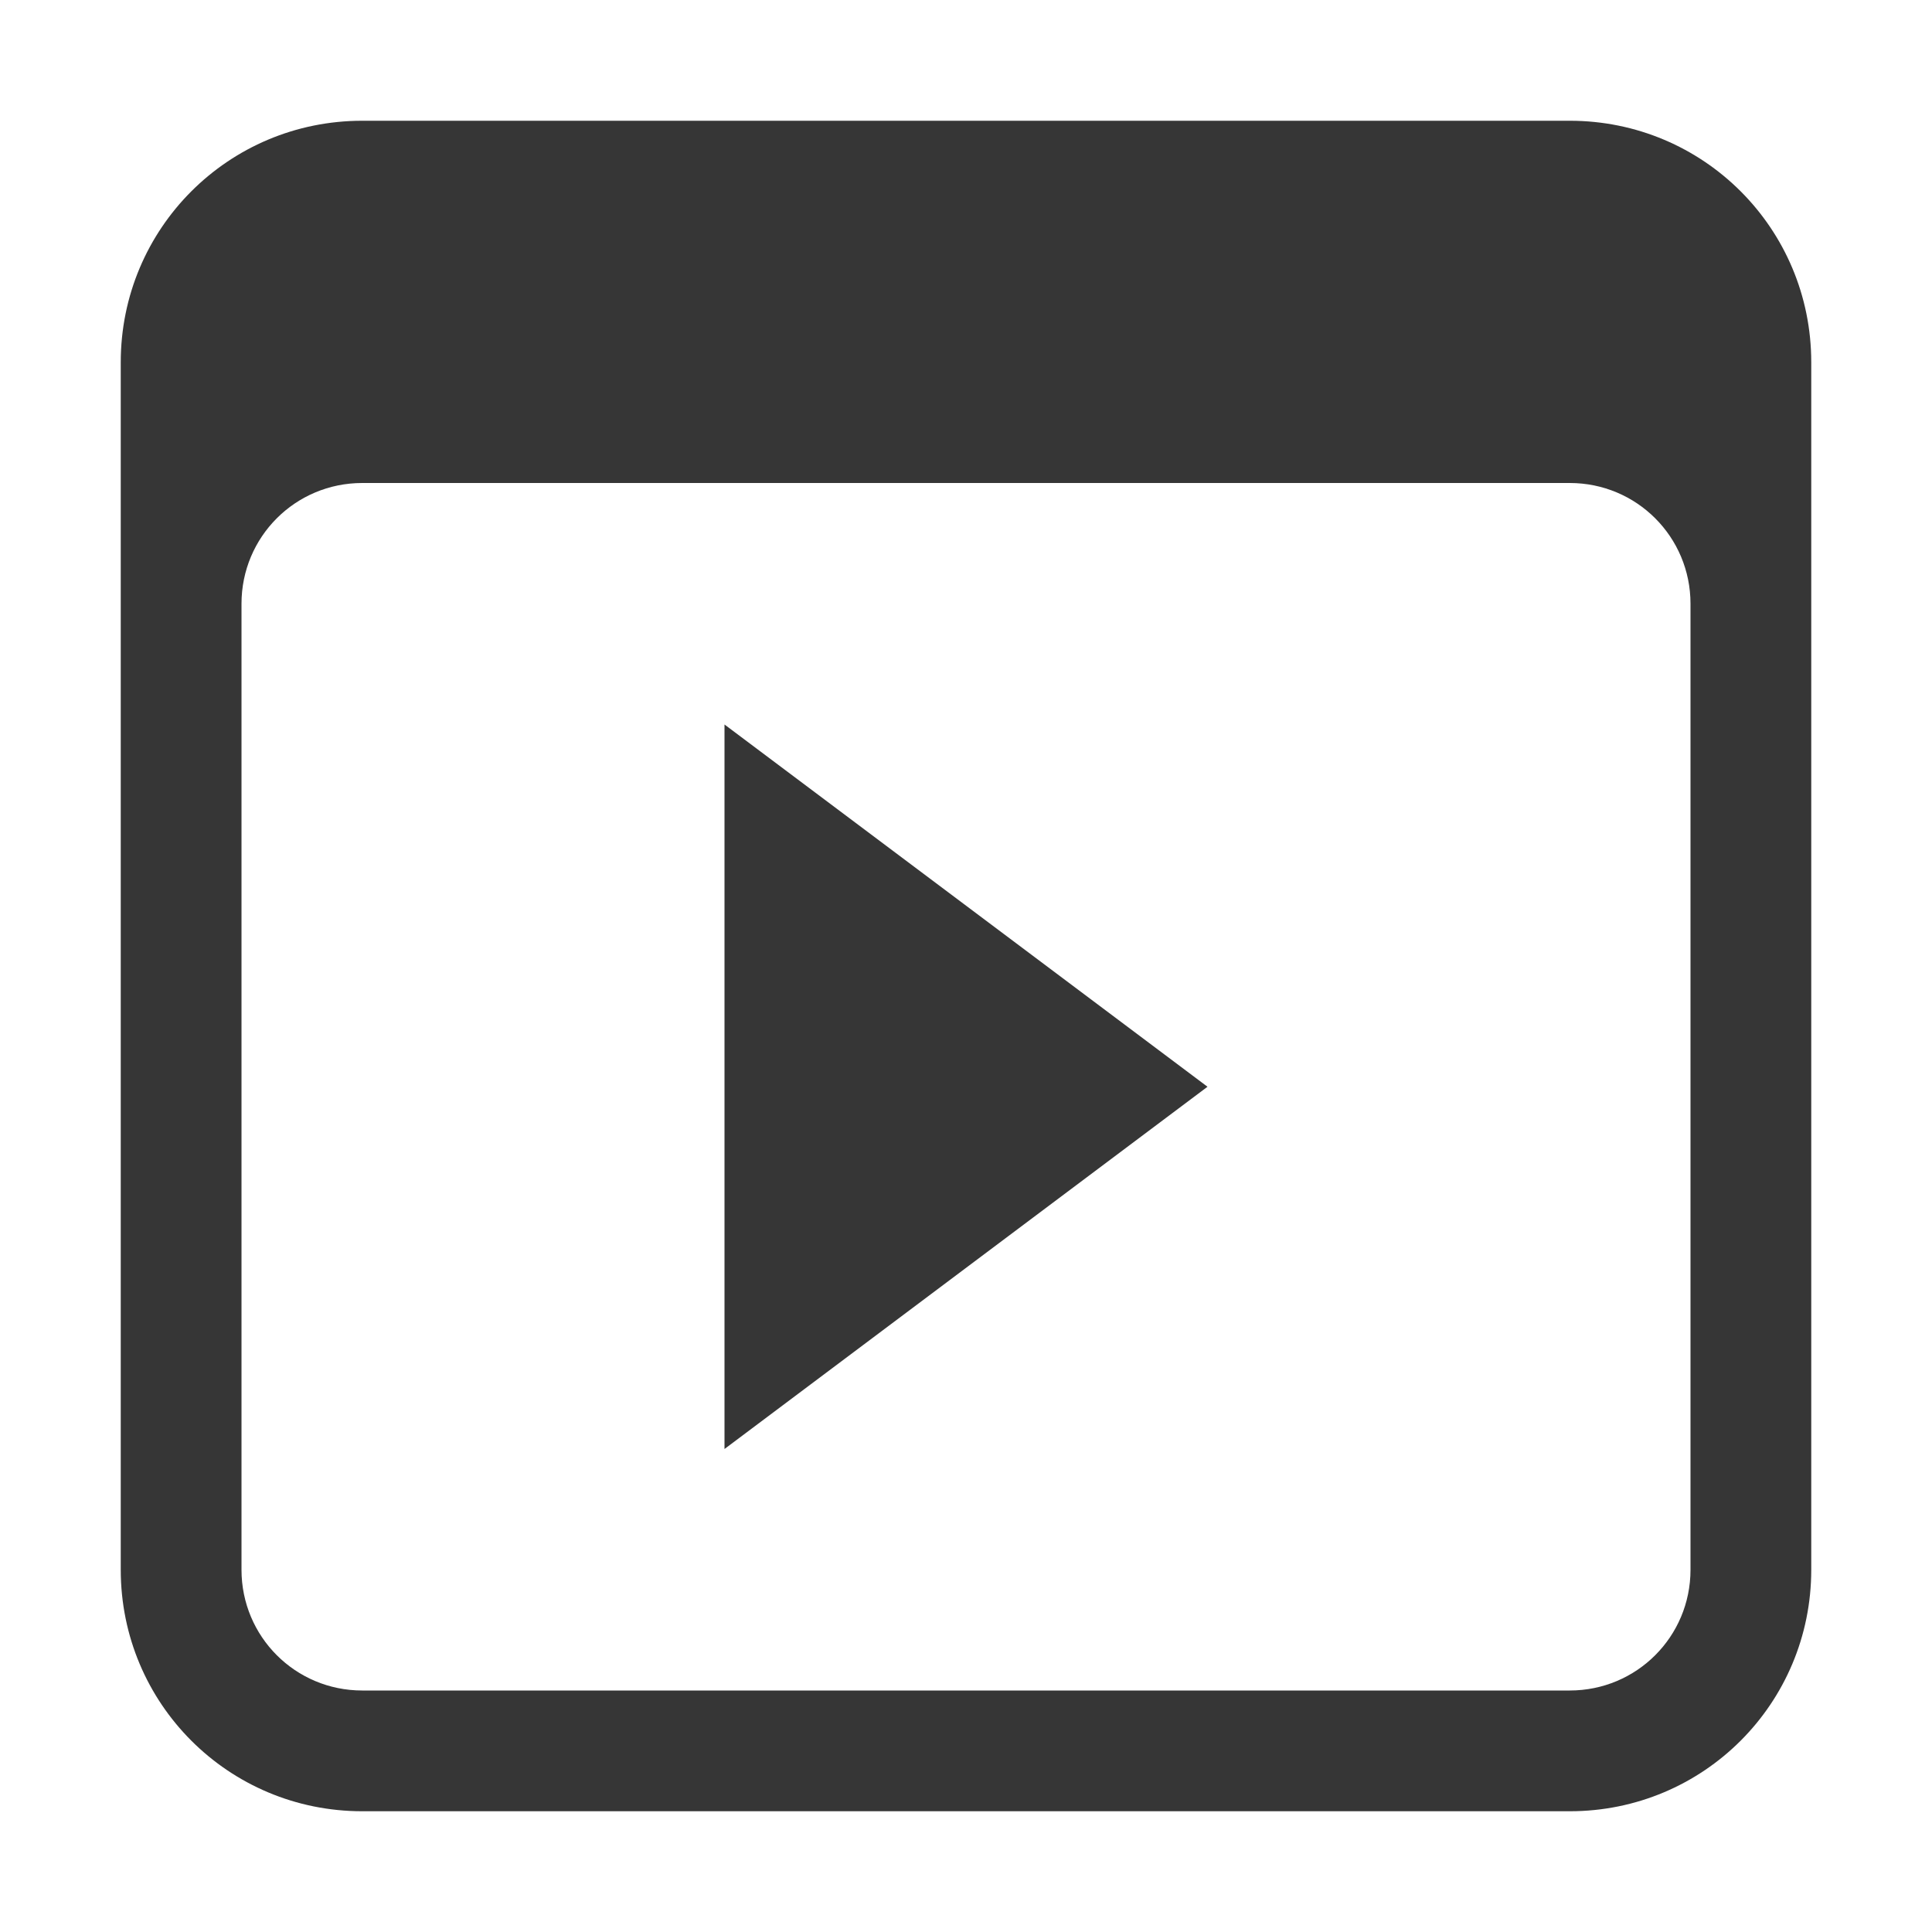
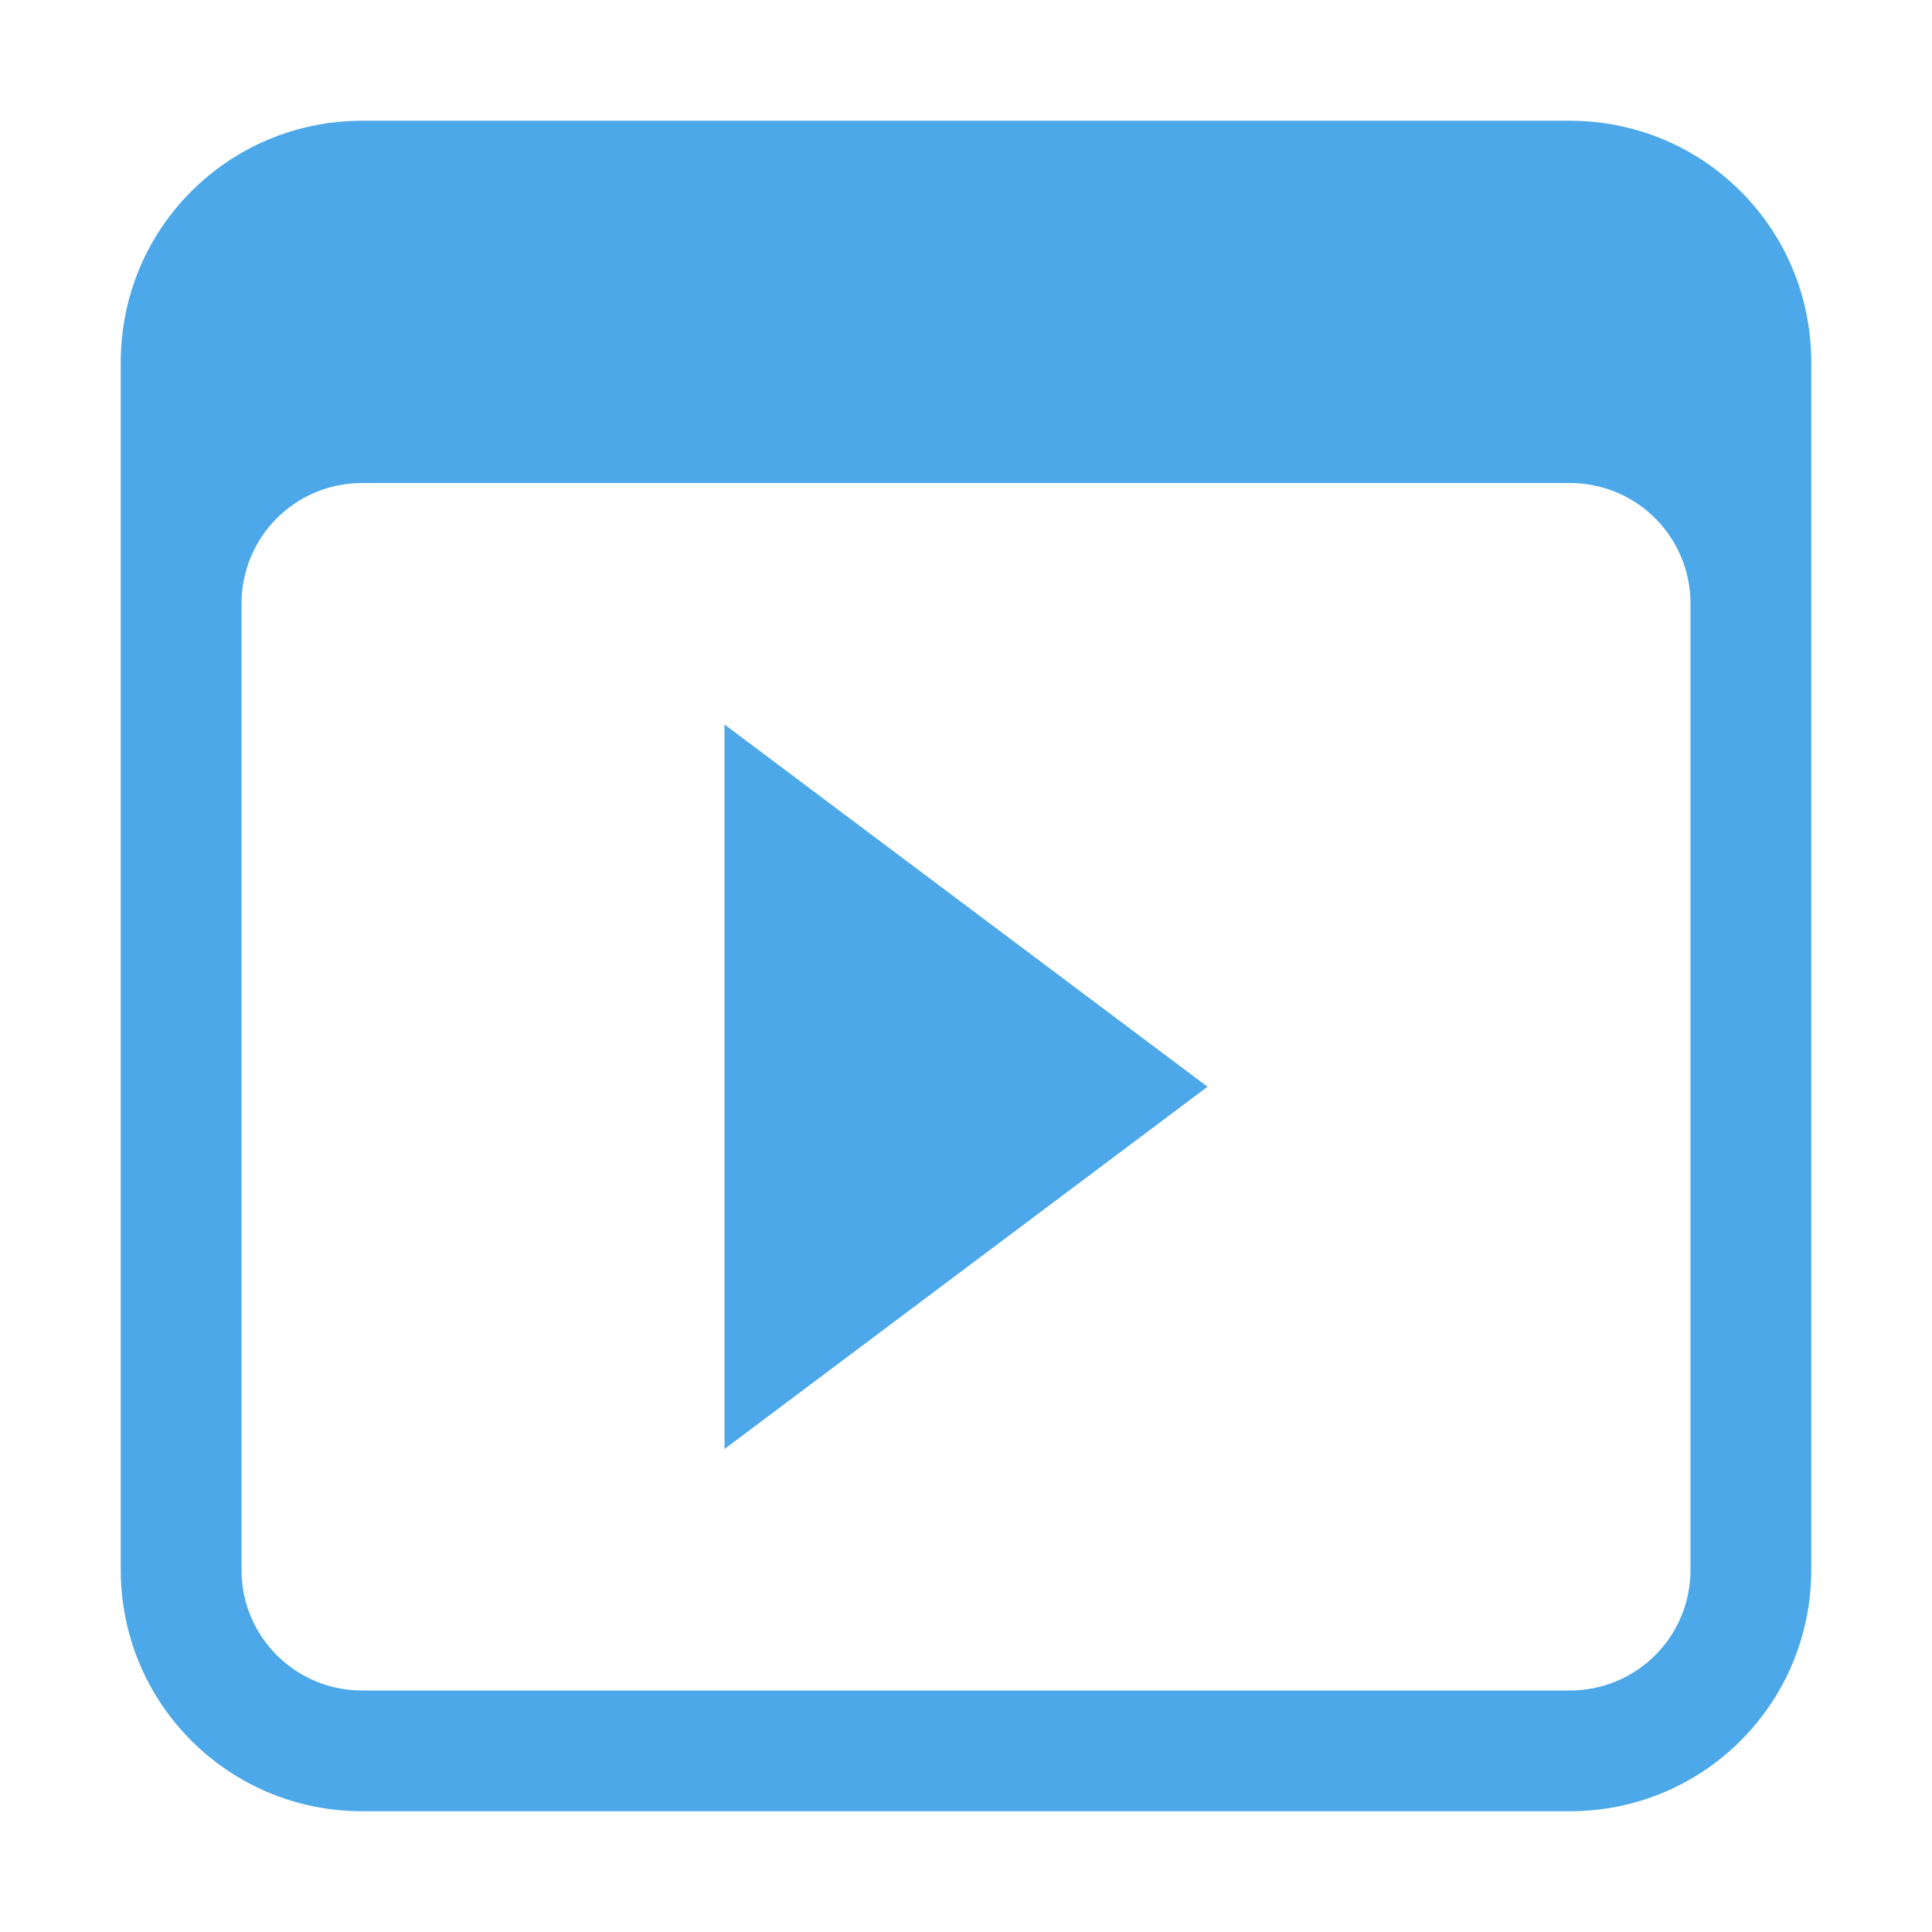
<svg xmlns="http://www.w3.org/2000/svg" version="1.1" viewBox="0 0 16 16">
  <defs>
    <style id="current-color-scheme" type="text/css">.ColorScheme-Text {
-         color:#363636;
+         color:#4ca8e8;
      }</style>
  </defs>
  <path class="ColorScheme-Text" d="m6 6v6l4-3z" fill="currentColor" />
  <path class="ColorScheme-Text" d="m3 1c-1.108 0-2 0.892-2 2v10c0 1.108 0.892 2 2 2h10c1.108 0 2-0.892 2-2v-10c0-1.108-0.892-2-2-2zm0 3h10c0.554 0 1 0.446 1 1v8c0 0.554-0.446 1-1 1h-10c-0.554 0-1-0.446-1-1v-8c0-0.554 0.446-1 1-1z" fill="currentColor" />
</svg>
